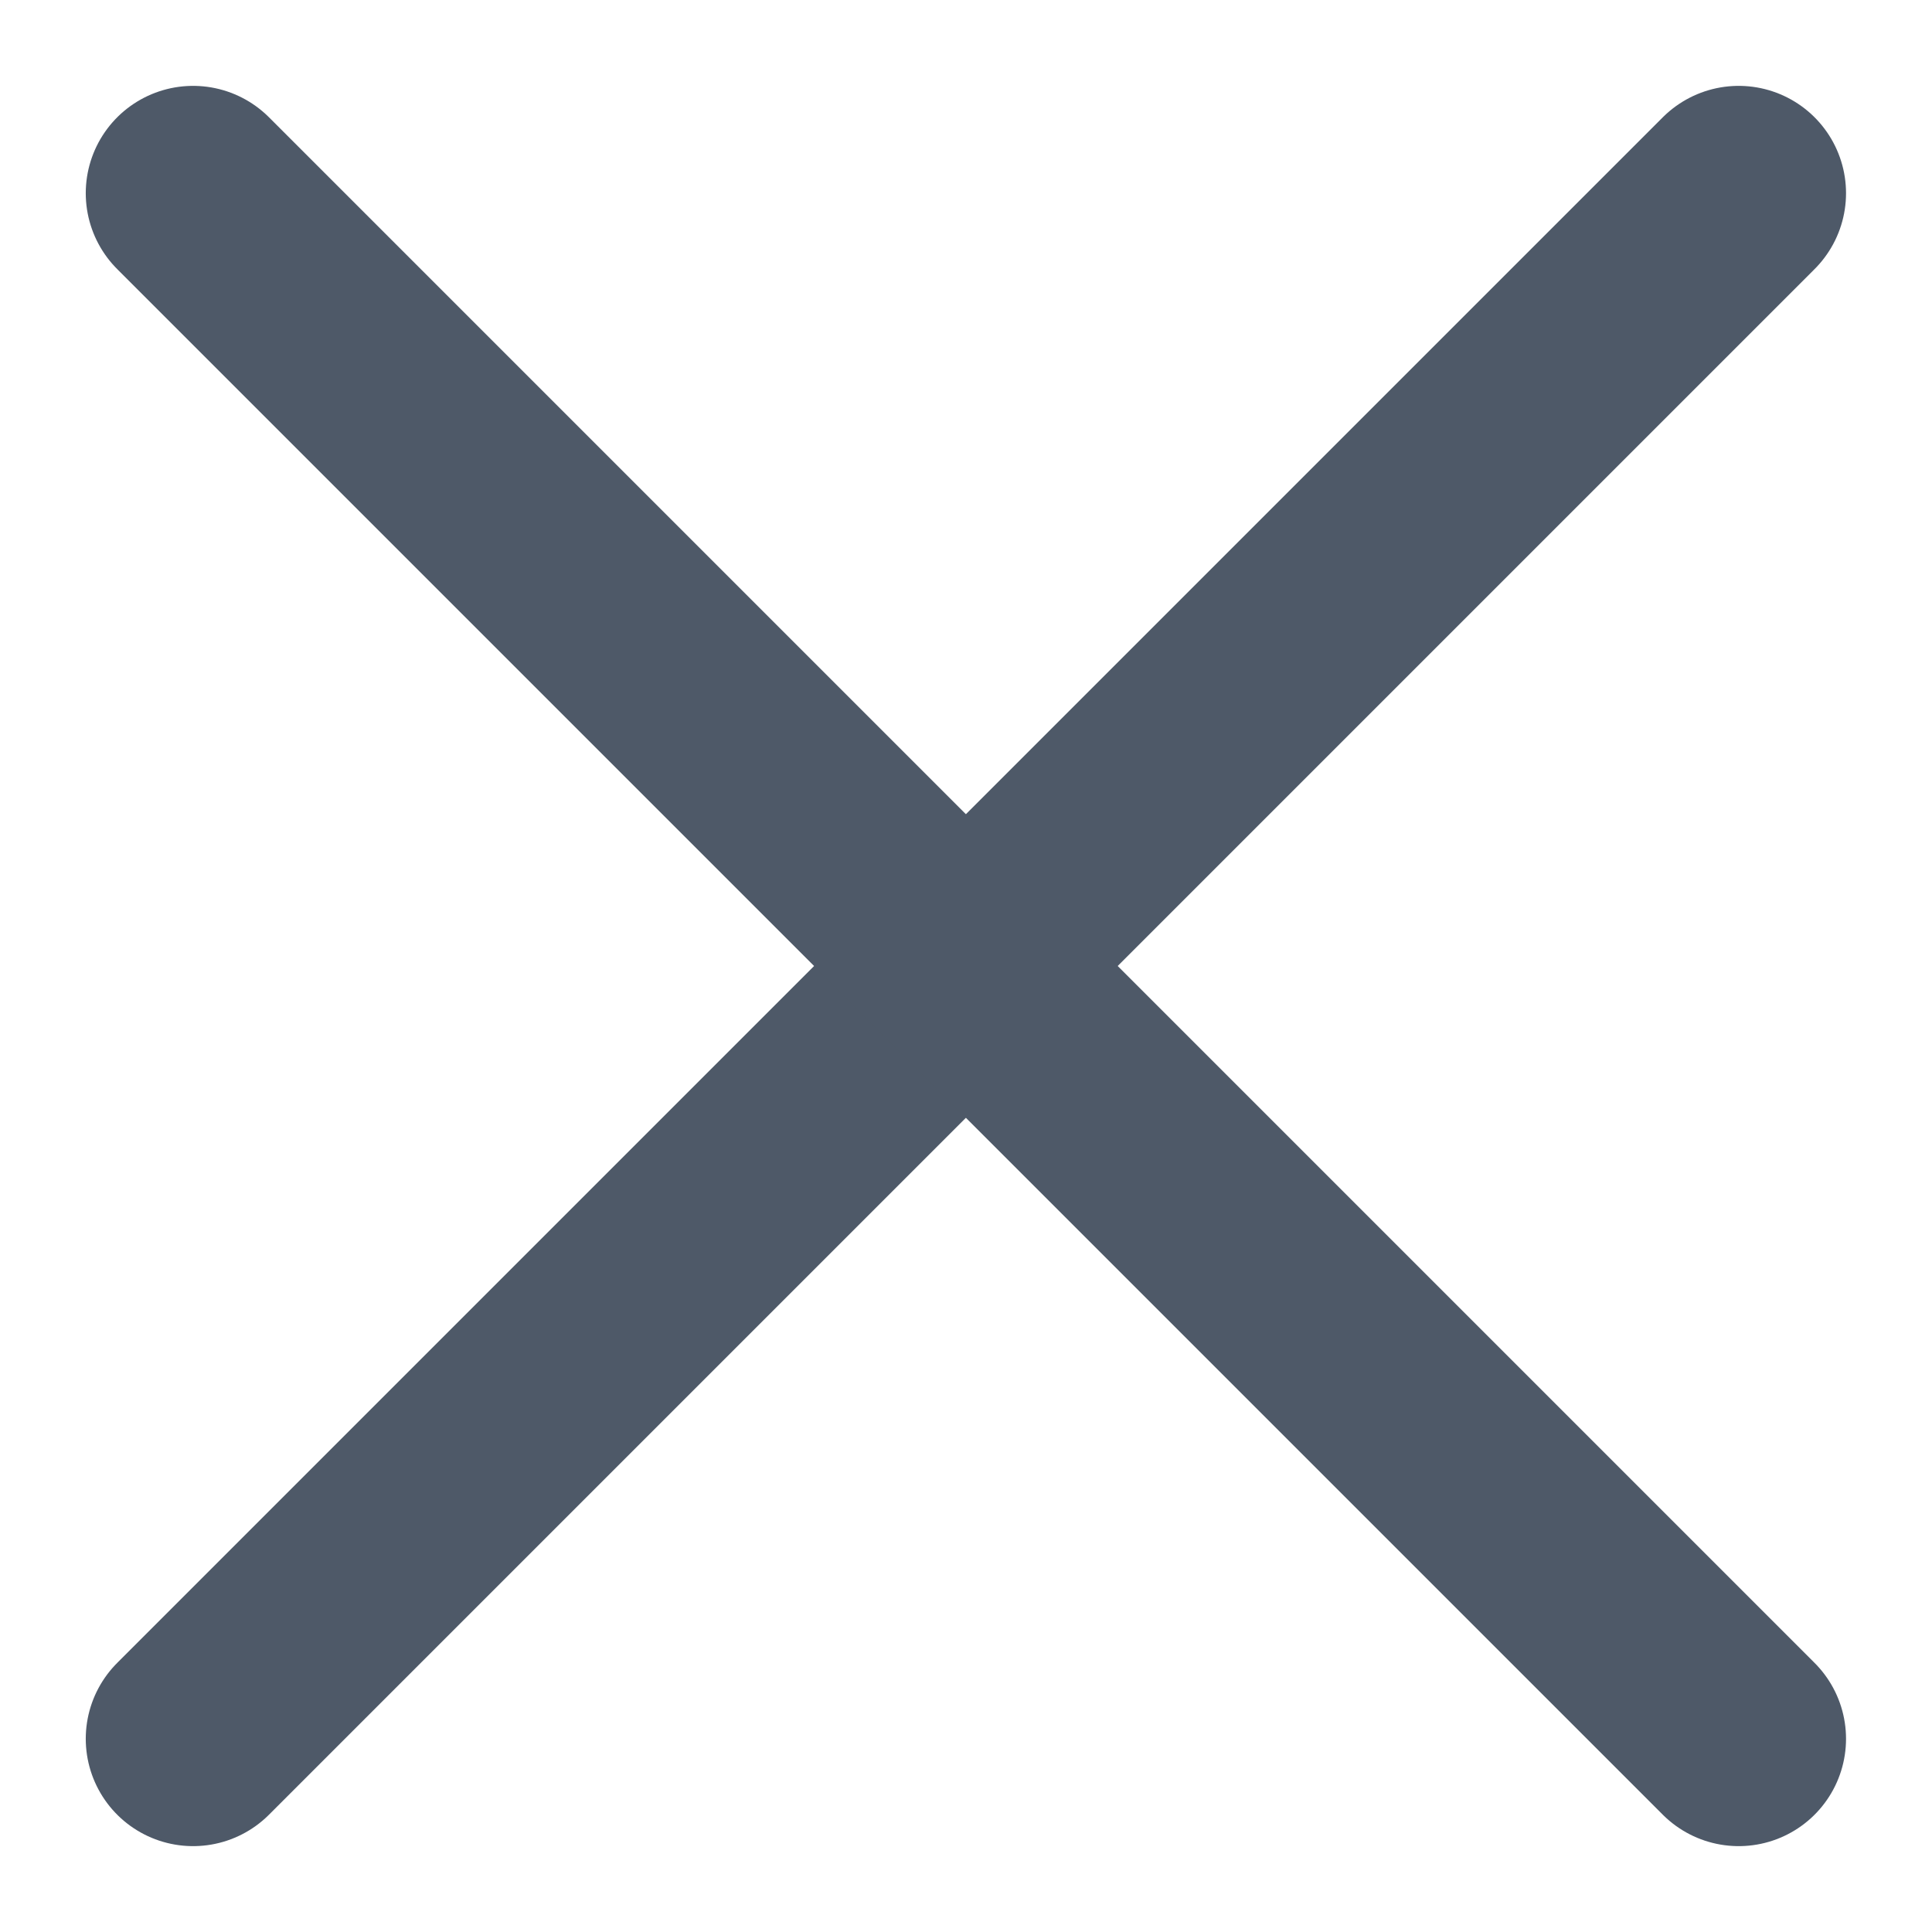
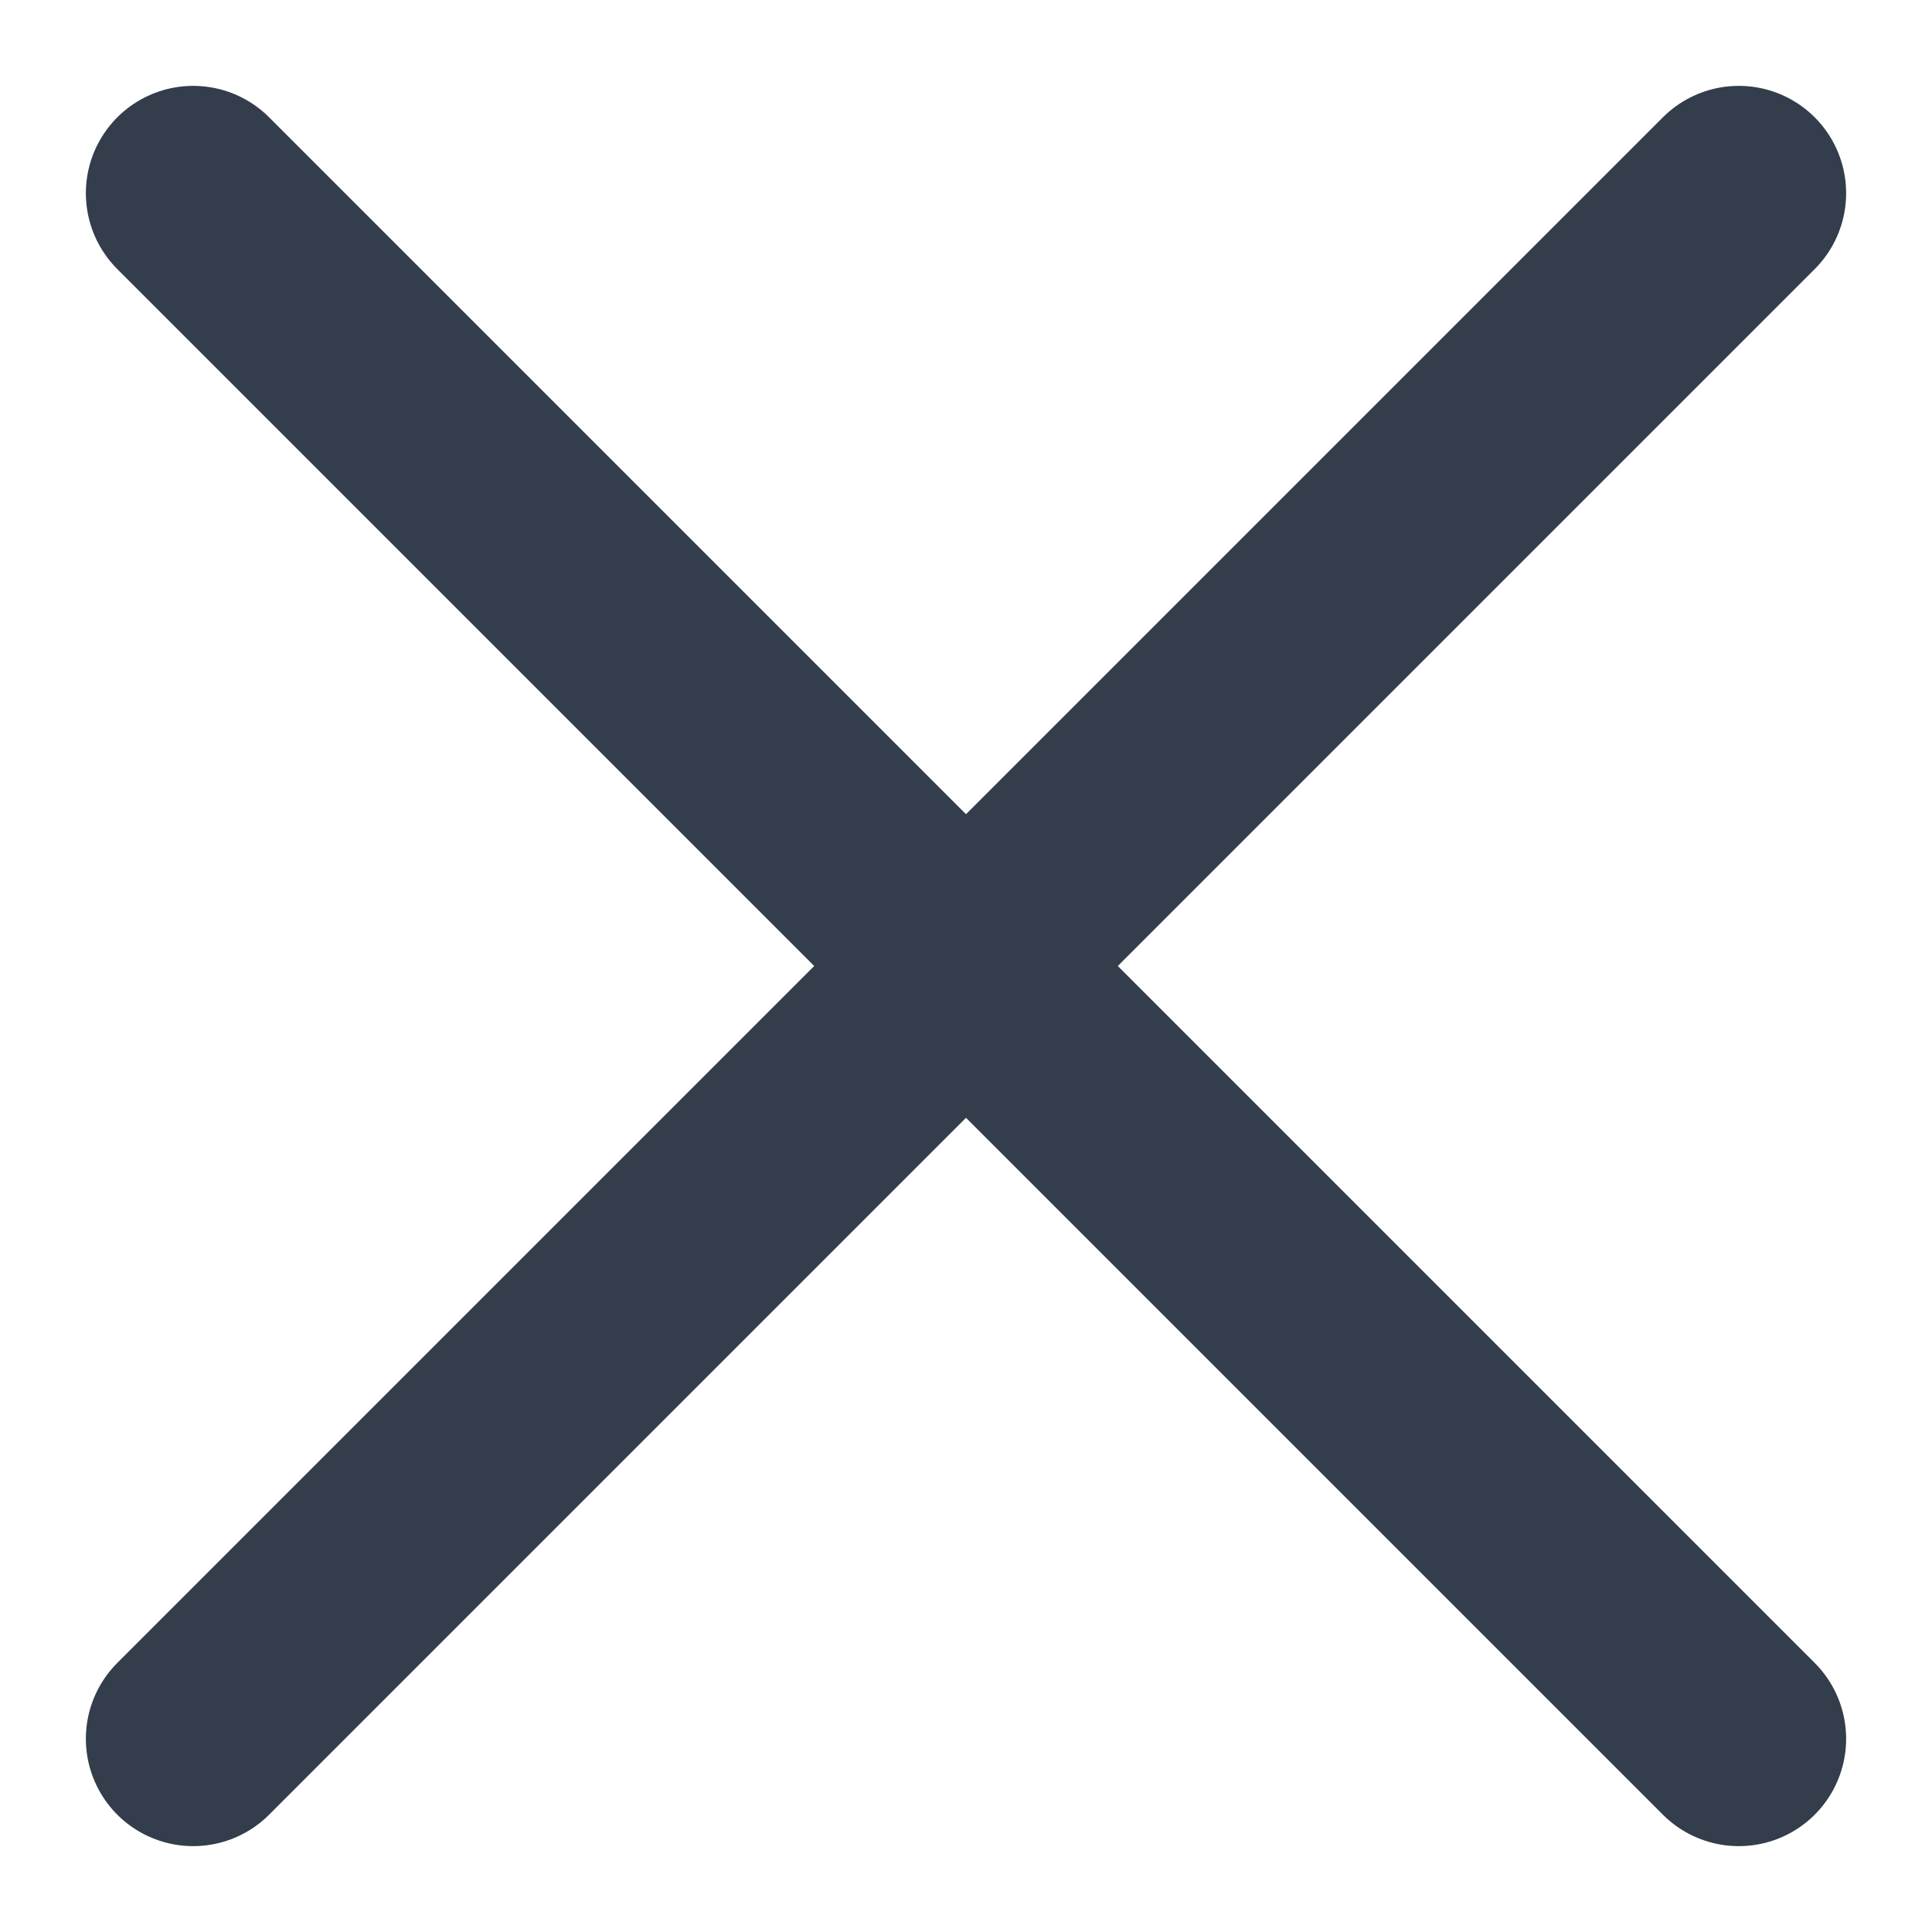
<svg xmlns="http://www.w3.org/2000/svg" width="18" height="18" viewBox="0 0 18 18" fill="none">
-   <g id="icon/x/black">
-     <path id="Path" d="M16.199 1.8L1.799 16.2" stroke="#4E5968" stroke-width="2" stroke-linecap="round" stroke-linejoin="round" />
-     <path id="Path_2" d="M1.799 1.8L16.199 16.2" stroke="#4E5968" stroke-width="2" stroke-linecap="round" stroke-linejoin="round" />
-   </g>
+   <path d="M16.2 1.8L1.8 16.2" stroke="#333D4B" stroke-width="2" stroke-linecap="round" stroke-linejoin="round" />
+   <path d="M1.8 1.8L16.2 16.2" stroke="#333D4B" stroke-width="2" stroke-linecap="round" stroke-linejoin="round" />
</svg>
